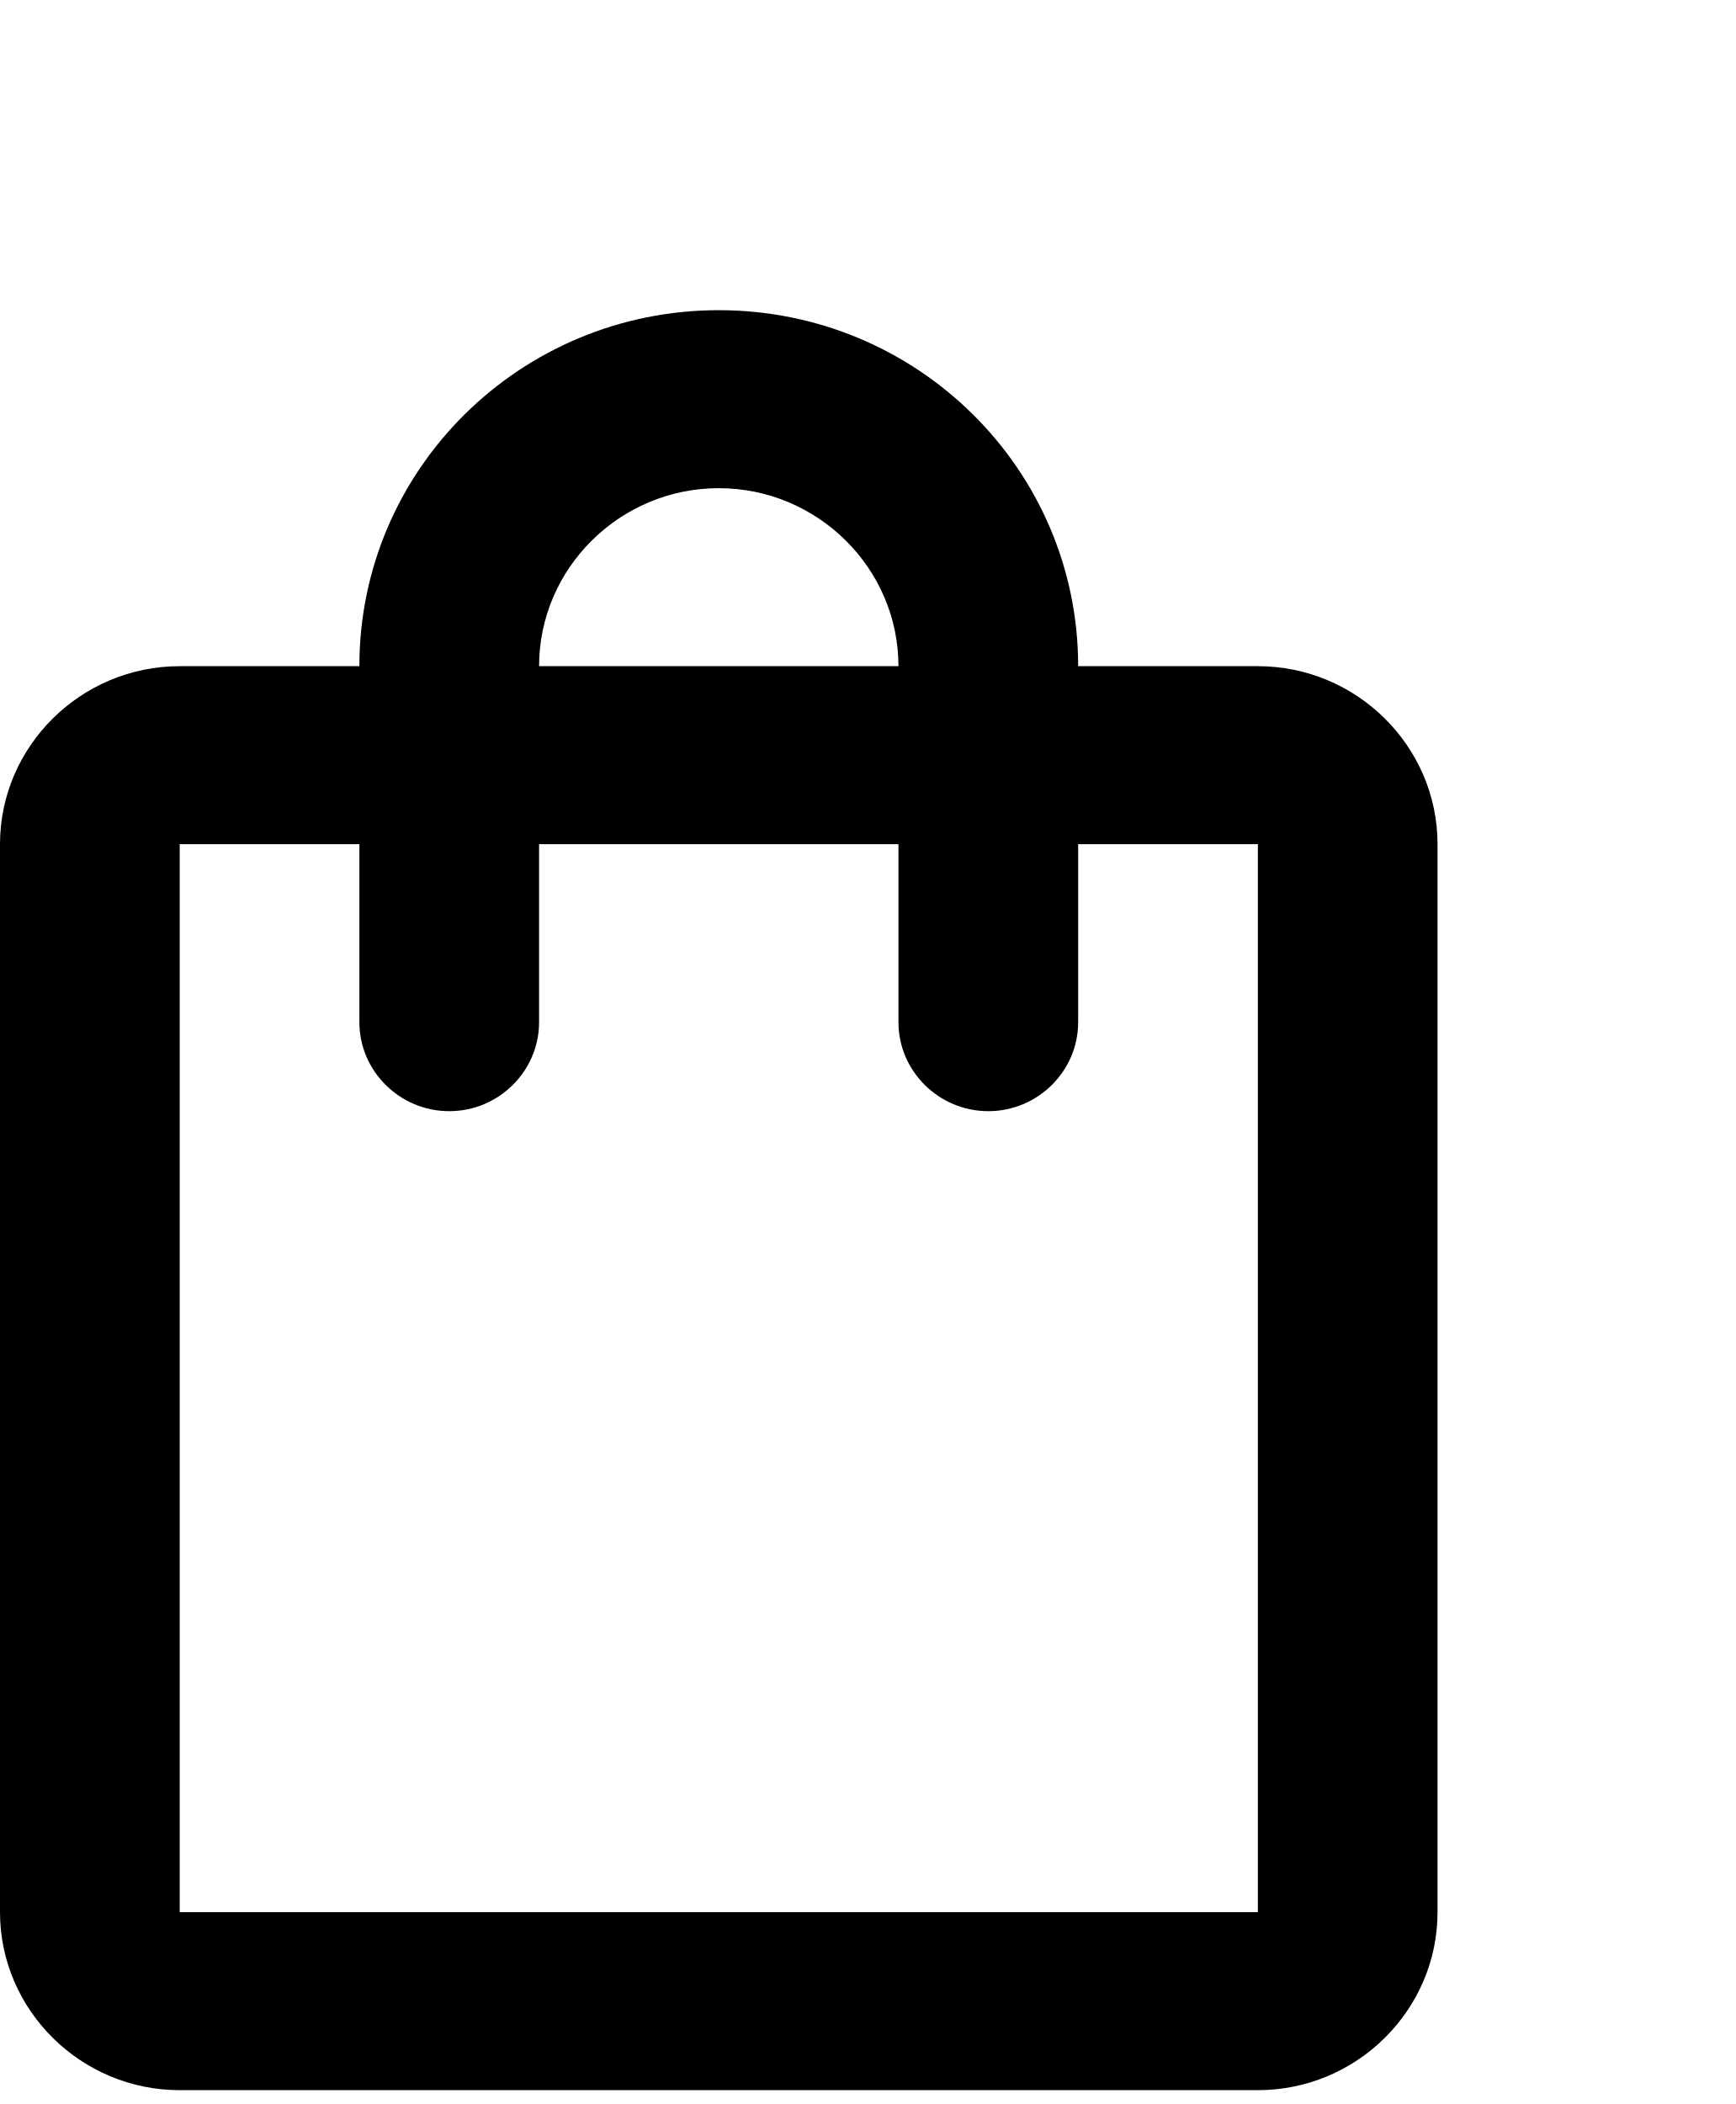
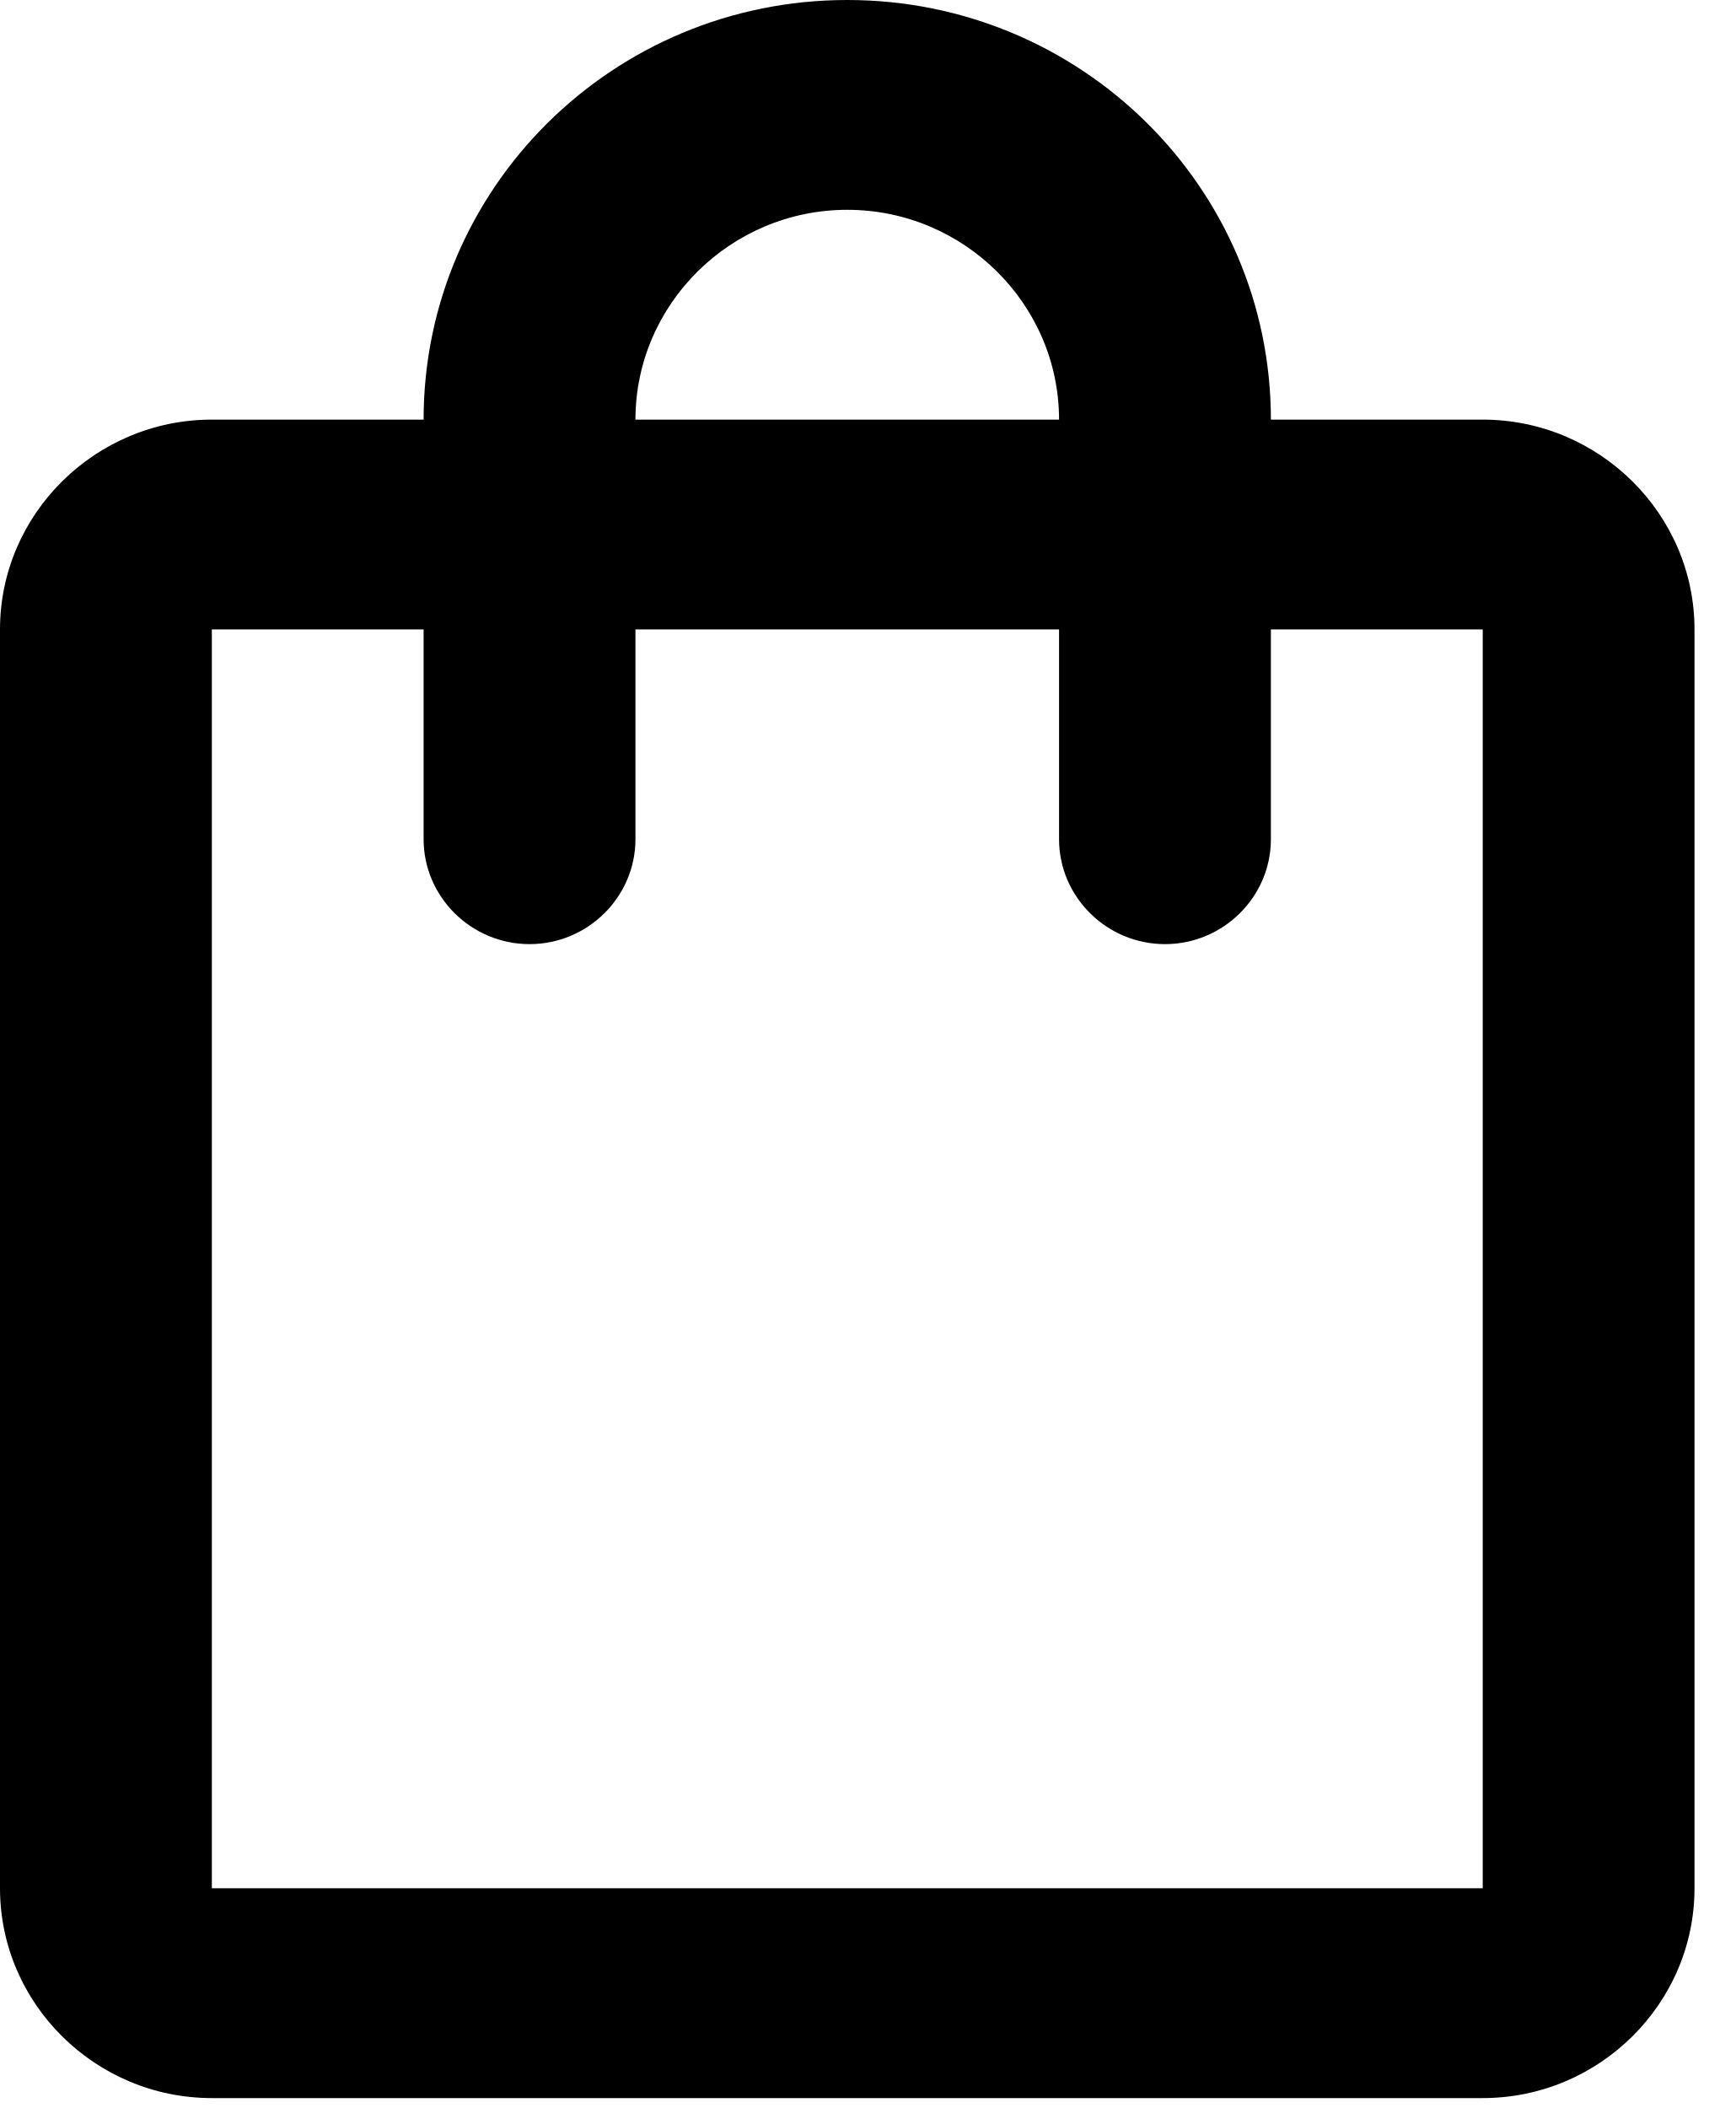
- <svg xmlns="http://www.w3.org/2000/svg" width="33" height="40" viewBox="0 0 33 40" fill="none">
-   <path d="M23.917 12.665H20.5C20.5 8.926 17.442 5.897 13.667 5.897C9.891 5.897 6.833 8.926 6.833 12.665H3.417C1.538 12.665 0 14.188 0 16.049V36.353C0 38.214 1.538 39.737 3.417 39.737H23.917C25.796 39.737 27.333 38.214 27.333 36.353V16.049C27.333 14.188 25.796 12.665 23.917 12.665ZM13.667 9.281C15.546 9.281 17.083 10.804 17.083 12.665H10.25C10.25 10.804 11.787 9.281 13.667 9.281ZM23.917 36.353H3.417V16.049H6.833V19.433C6.833 20.364 7.602 21.125 8.542 21.125C9.481 21.125 10.25 20.364 10.25 19.433V16.049H17.083V19.433C17.083 20.364 17.852 21.125 18.792 21.125C19.731 21.125 20.5 20.364 20.5 19.433V16.049H23.917V36.353Z" fill="black" />
+ <svg xmlns="http://www.w3.org/2000/svg" width="28" height="34" viewBox="0 0 28 34" fill="none">
+   <path d="M23.917 6.768H20.5C20.5 3.029 17.442 0 13.667 0C9.891 0 6.833 3.029 6.833 6.768H3.417C1.538 6.768 0 8.291 0 10.152V30.456C0 32.317 1.538 33.84 3.417 33.84H23.917C25.796 33.84 27.333 32.317 27.333 30.456V10.152C27.333 8.291 25.796 6.768 23.917 6.768ZM13.667 3.384C15.546 3.384 17.083 4.907 17.083 6.768H10.25C10.25 4.907 11.787 3.384 13.667 3.384ZM23.917 30.456H3.417V10.152H6.833V13.536C6.833 14.466 7.602 15.228 8.542 15.228C9.481 15.228 10.25 14.466 10.25 13.536V10.152H17.083V13.536C17.083 14.466 17.852 15.228 18.792 15.228C19.731 15.228 20.5 14.466 20.5 13.536V10.152H23.917V30.456Z" fill="black" />
</svg>
